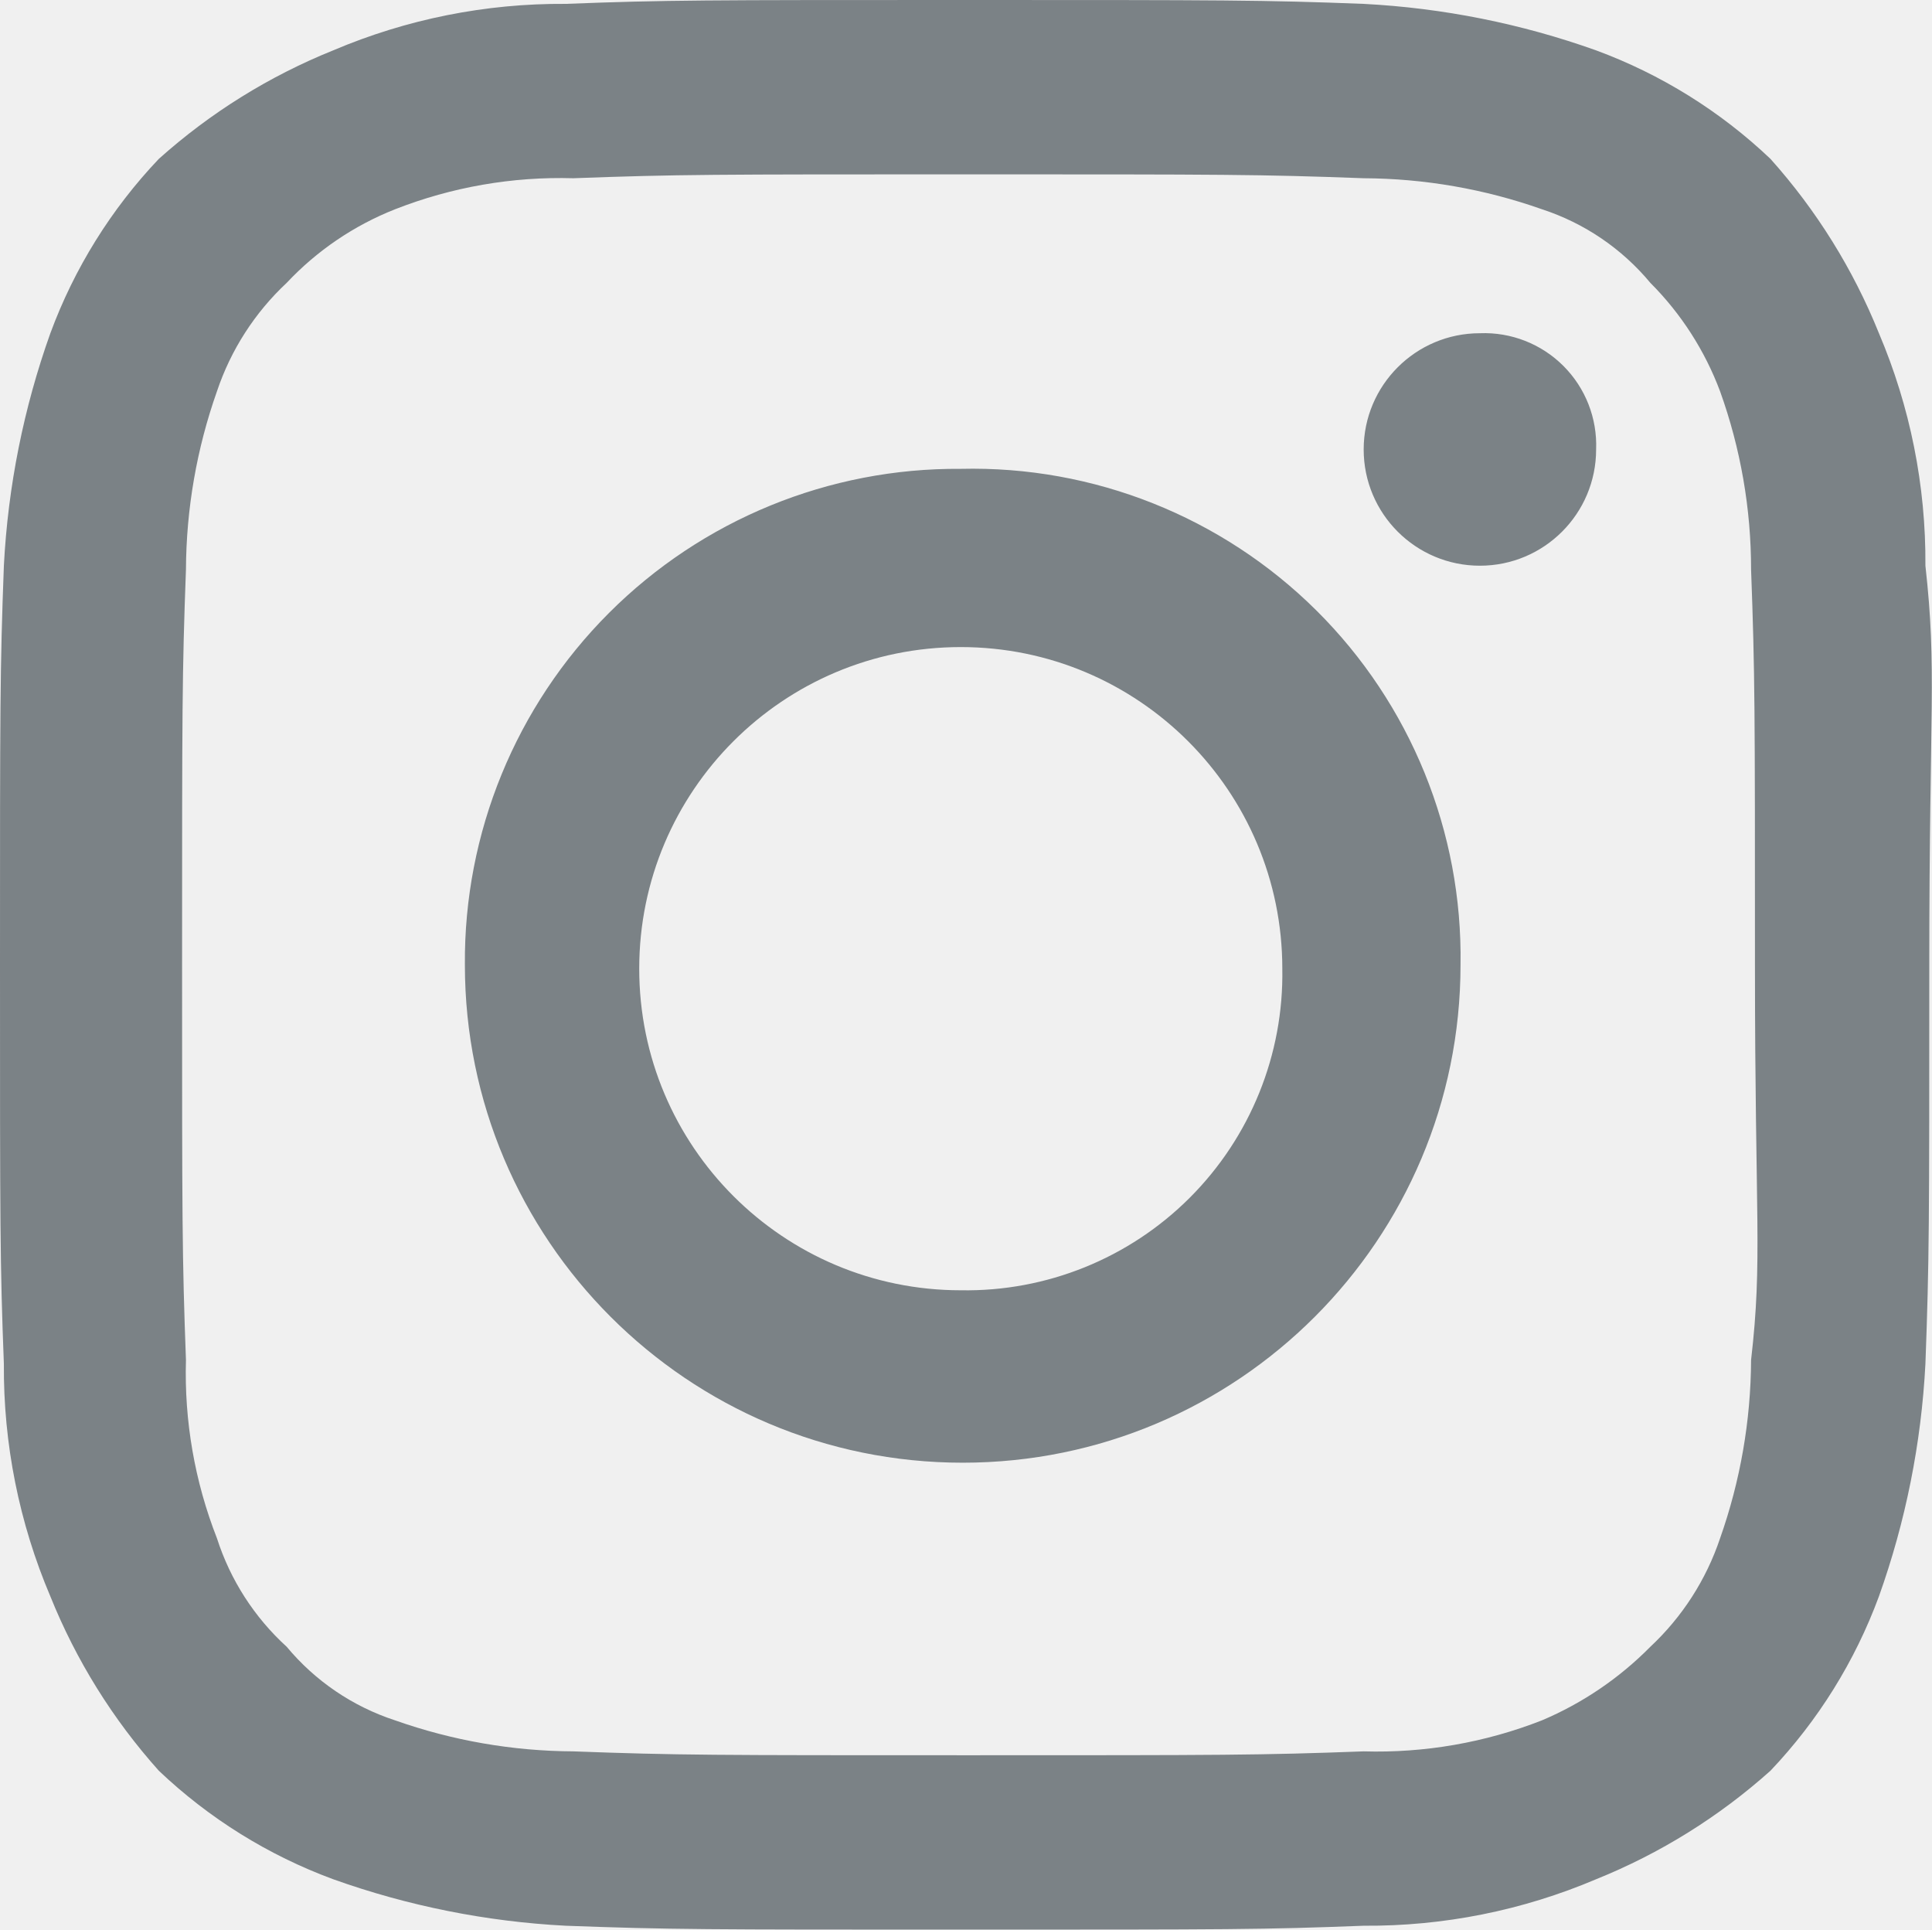
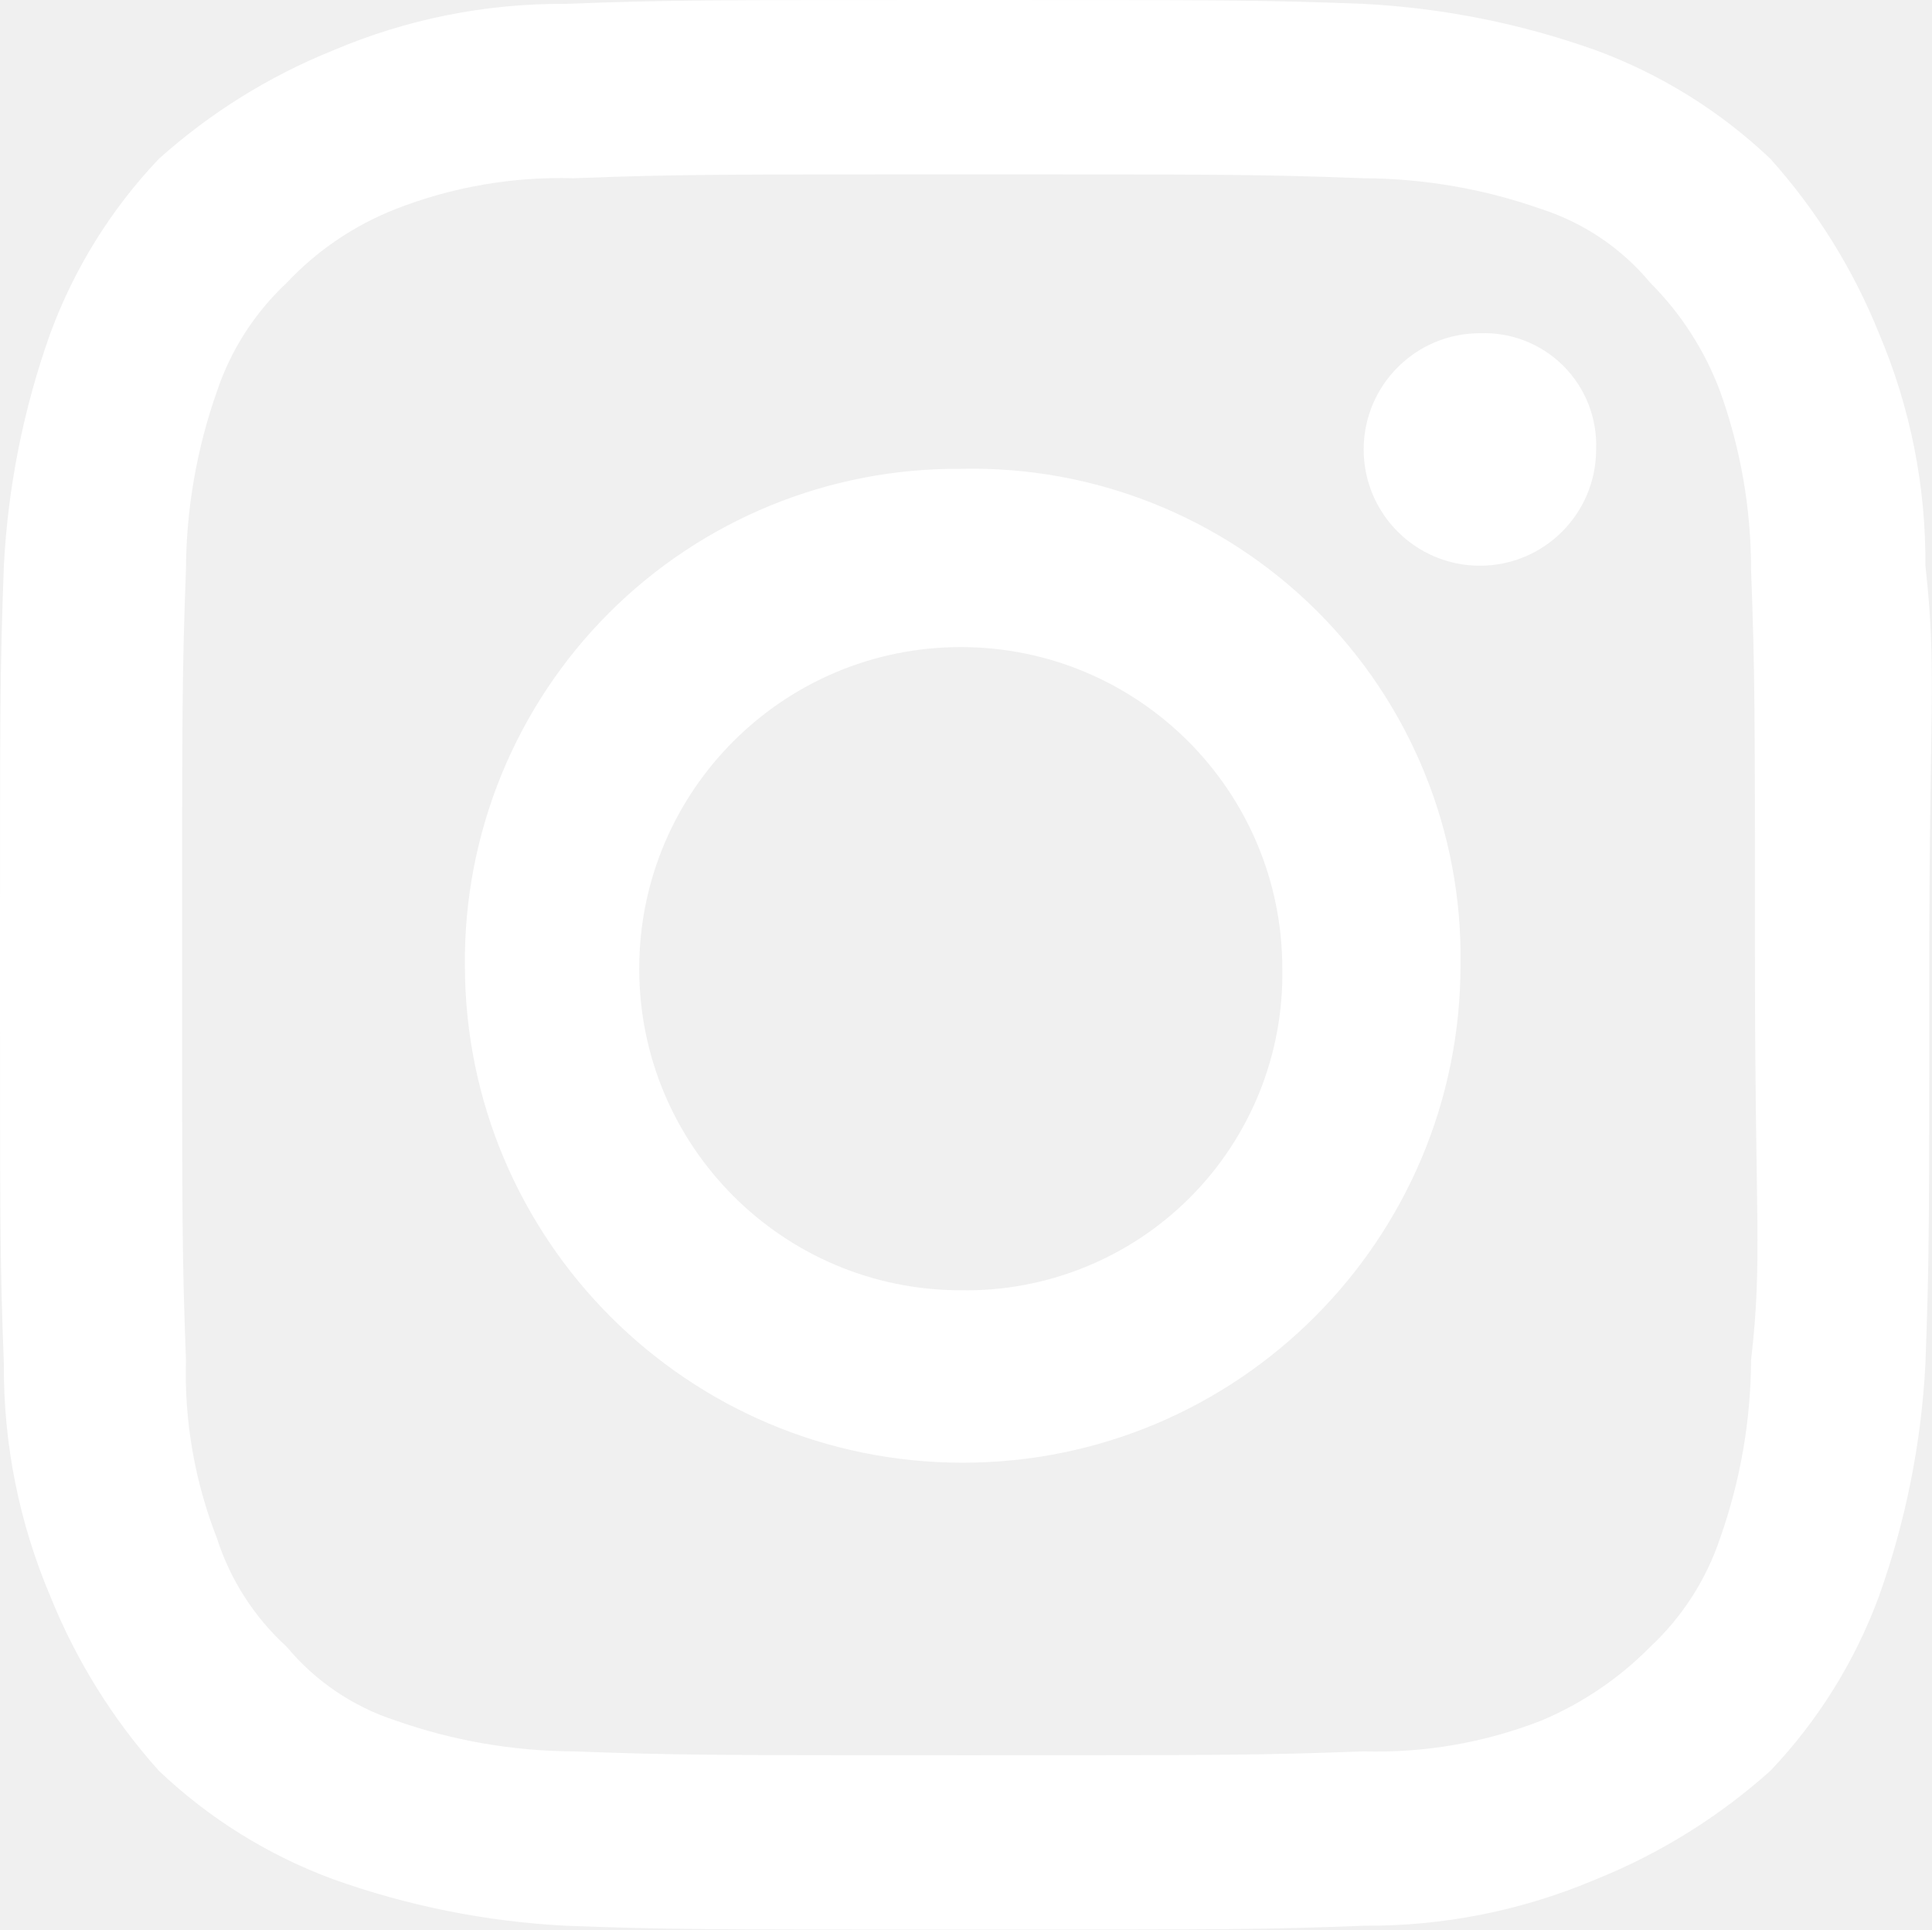
<svg xmlns="http://www.w3.org/2000/svg" viewBox="0 0 49.87 49.8">
  <defs>
-     <style>.cls-1{fill:#7b8286;}</style>
+     <style>.cls-1{fill:#fff;}</style>
  </defs>
  <g id="Layer_2" data-name="Layer 2">
    <g id="Layer_1-2" data-name="Layer 1">
      <path class="cls-1" d="M24.8,12.1A12.7,12.7,0,0,0,12,24.9a12.85,12.85,0,1,0,25.7,0A12.6,12.6,0,0,0,24.8,12.1Zm0,21.2A8.3,8.3,0,1,1,33.1,25,8.16,8.16,0,0,1,24.8,33.3ZM49.7,14.6a15.06,15.06,0,0,0-1.2-6,15.33,15.33,0,0,0-2.8-4.5,13.13,13.13,0,0,0-4.5-2.8,21.07,21.07,0,0,0-6-1.2C32.6,0,31.6,0,24.9,0S17.2,0,14.6.1a15.06,15.06,0,0,0-6,1.2A15.33,15.33,0,0,0,4.1,4.1,13.13,13.13,0,0,0,1.3,8.6a21.07,21.07,0,0,0-1.2,6C0,17.3,0,18.2,0,24.9s0,7.7.1,10.3a15.06,15.06,0,0,0,1.2,6,15.33,15.33,0,0,0,2.8,4.5,13.13,13.13,0,0,0,4.5,2.8,21.07,21.07,0,0,0,6,1.2c2.7.1,3.6.1,10.3.1,6.9,0,7.7,0,10.3-.1a15.06,15.06,0,0,0,6-1.2,15.33,15.33,0,0,0,4.5-2.8,13.13,13.13,0,0,0,2.8-4.5,21.07,21.07,0,0,0,1.2-6c.1-2.7.1-3.6.1-10.3S50,17.3,49.7,14.6ZM45.2,35.1a14,14,0,0,1-.8,4.6,6.78,6.78,0,0,1-1.8,2.8,8.69,8.69,0,0,1-2.8,1.9,11.67,11.67,0,0,1-4.6.8c-2.7.1-3.6.1-10.2.1s-7.5,0-10.2-.1a14,14,0,0,1-4.6-.8,6.1,6.1,0,0,1-2.8-1.9,6.45,6.45,0,0,1-1.8-2.8,11.67,11.67,0,0,1-.8-4.6c-.1-2.7-.1-3.6-.1-10.2s0-7.5.1-10.2a14,14,0,0,1,.8-4.6A6.78,6.78,0,0,1,7.4,7.3a7.74,7.74,0,0,1,2.8-1.9,11.67,11.67,0,0,1,4.6-.8c2.7-.1,3.6-.1,10.2-.1s7.5,0,10.2.1a14,14,0,0,1,4.6.8,6.1,6.1,0,0,1,2.8,1.9,7.86,7.86,0,0,1,1.8,2.8,13.58,13.58,0,0,1,.8,4.6c.1,2.7.1,3.6.1,10.2S45.5,32.5,45.2,35.1Zm-4-23.5a3,3,0,1,1-3-3A2.89,2.89,0,0,1,41.2,11.6Z" />
    </g>
  </g>
</svg>
